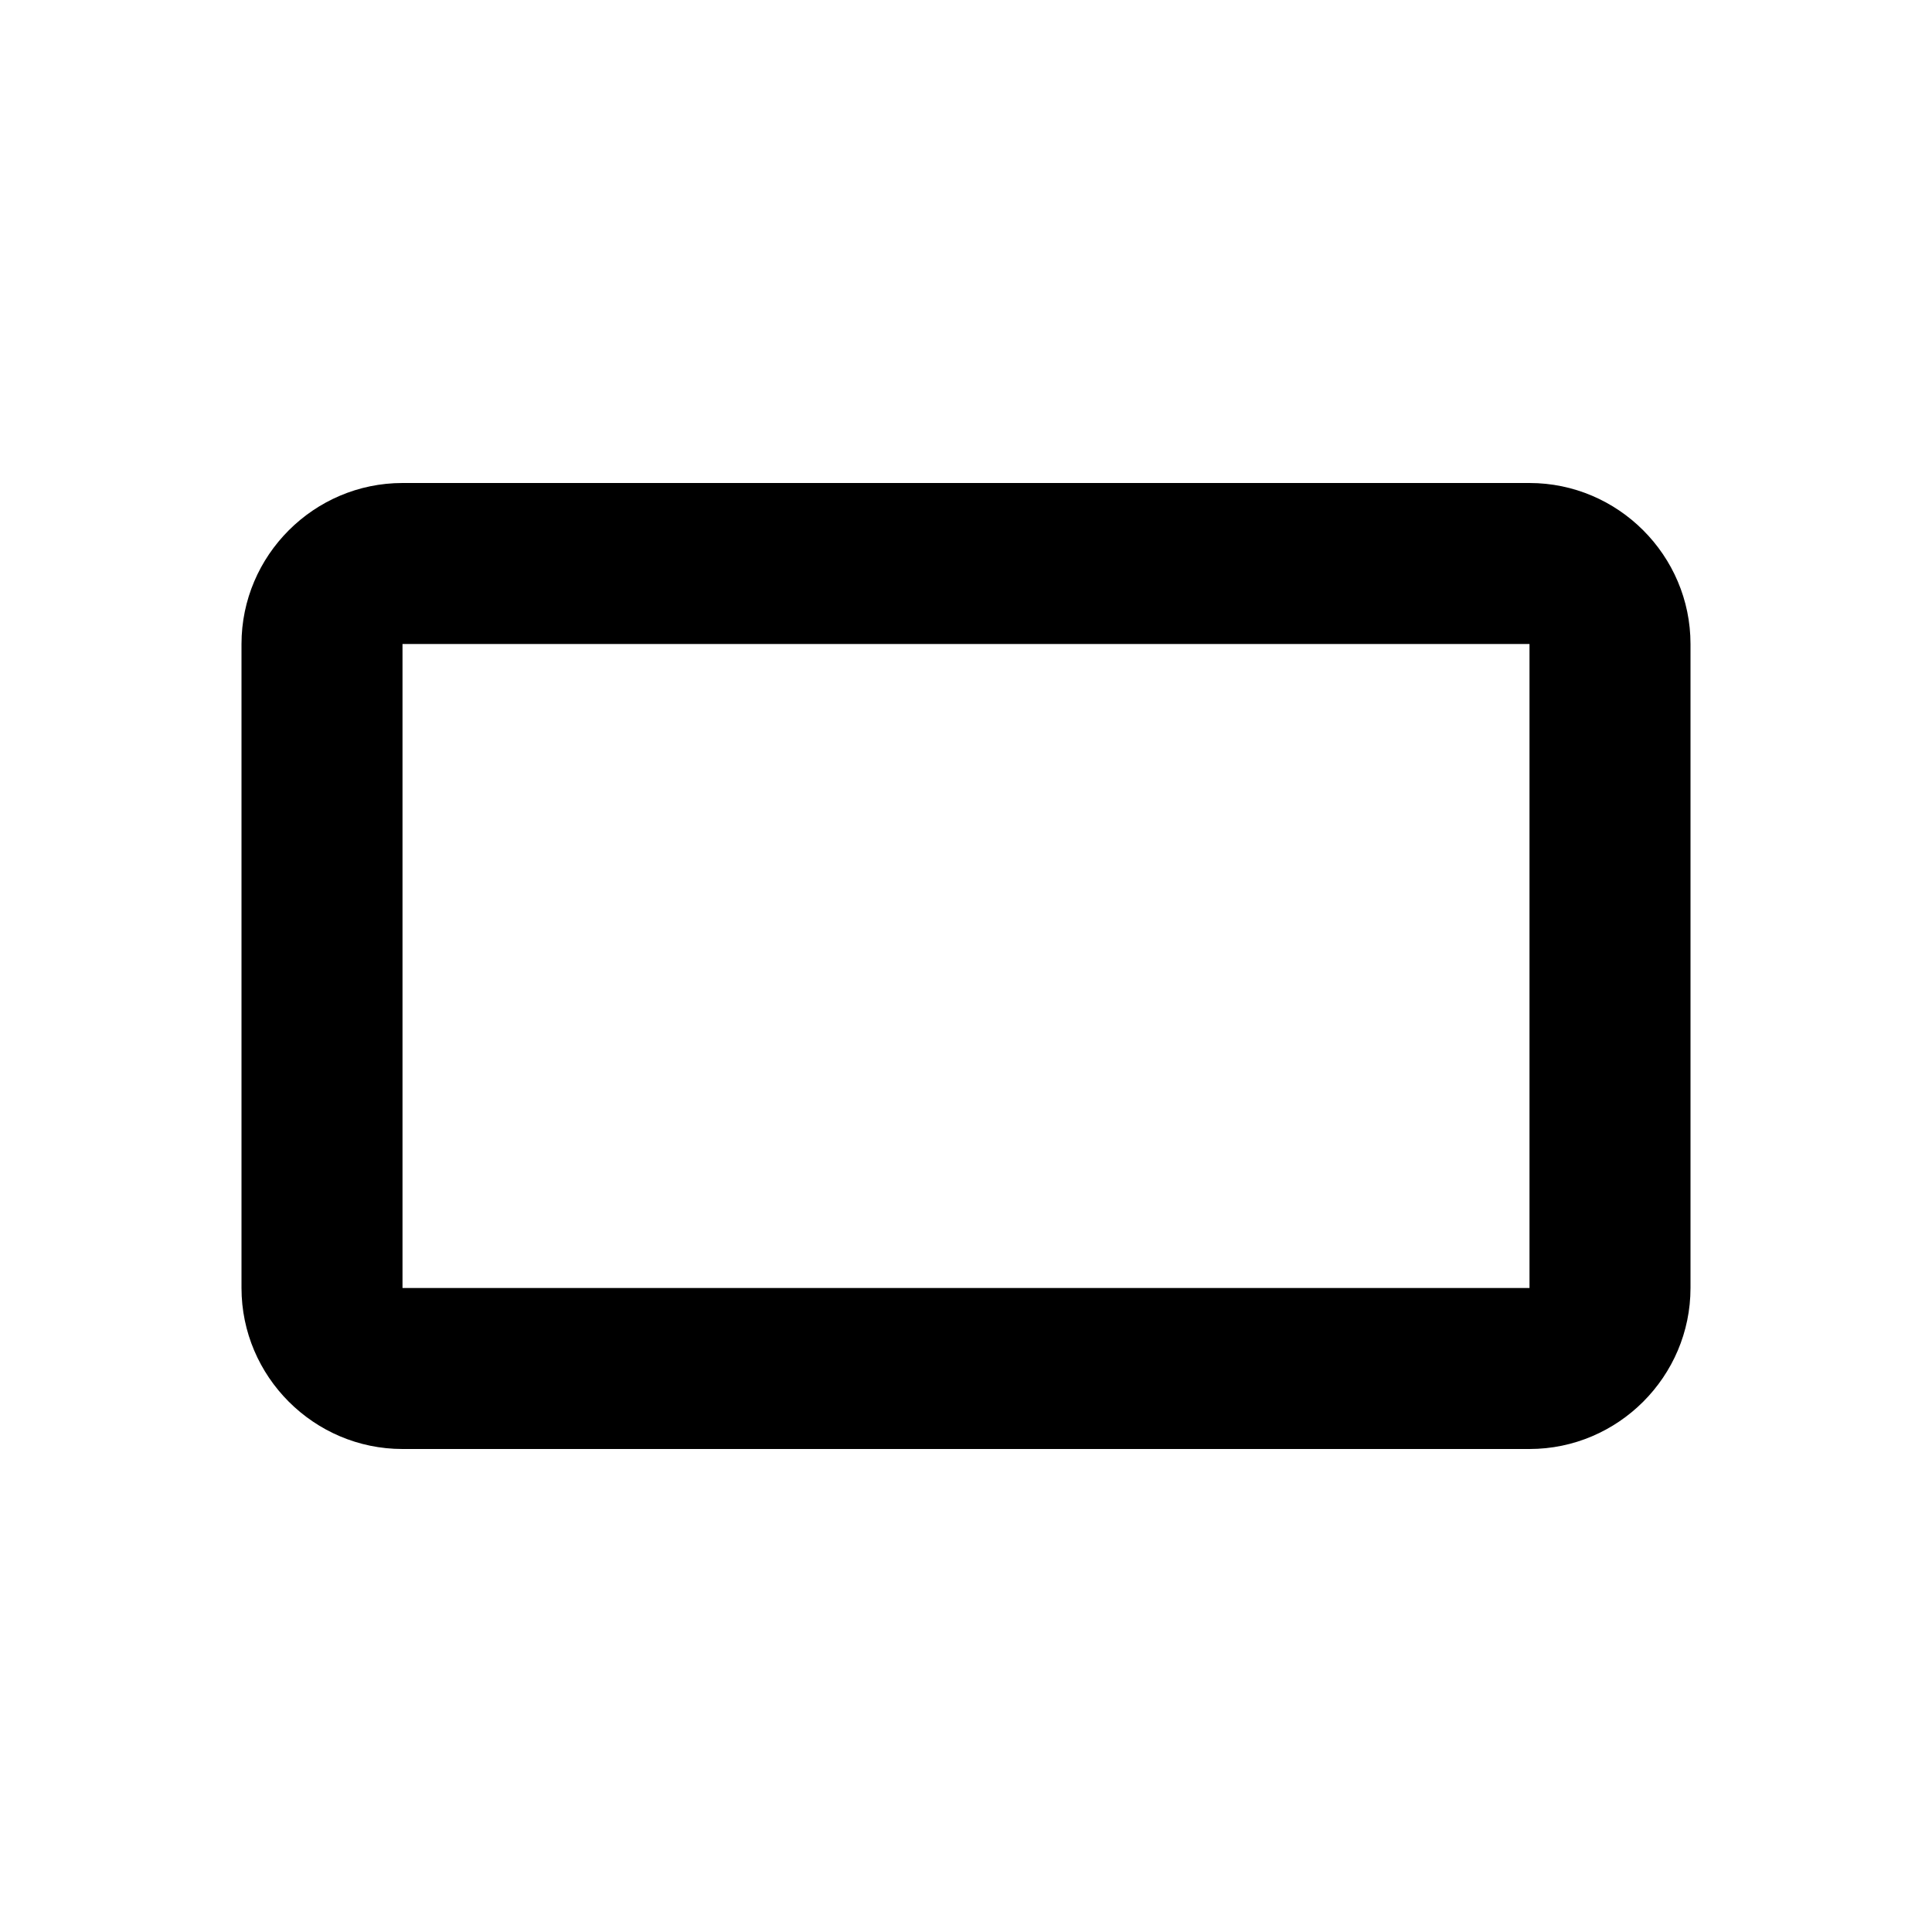
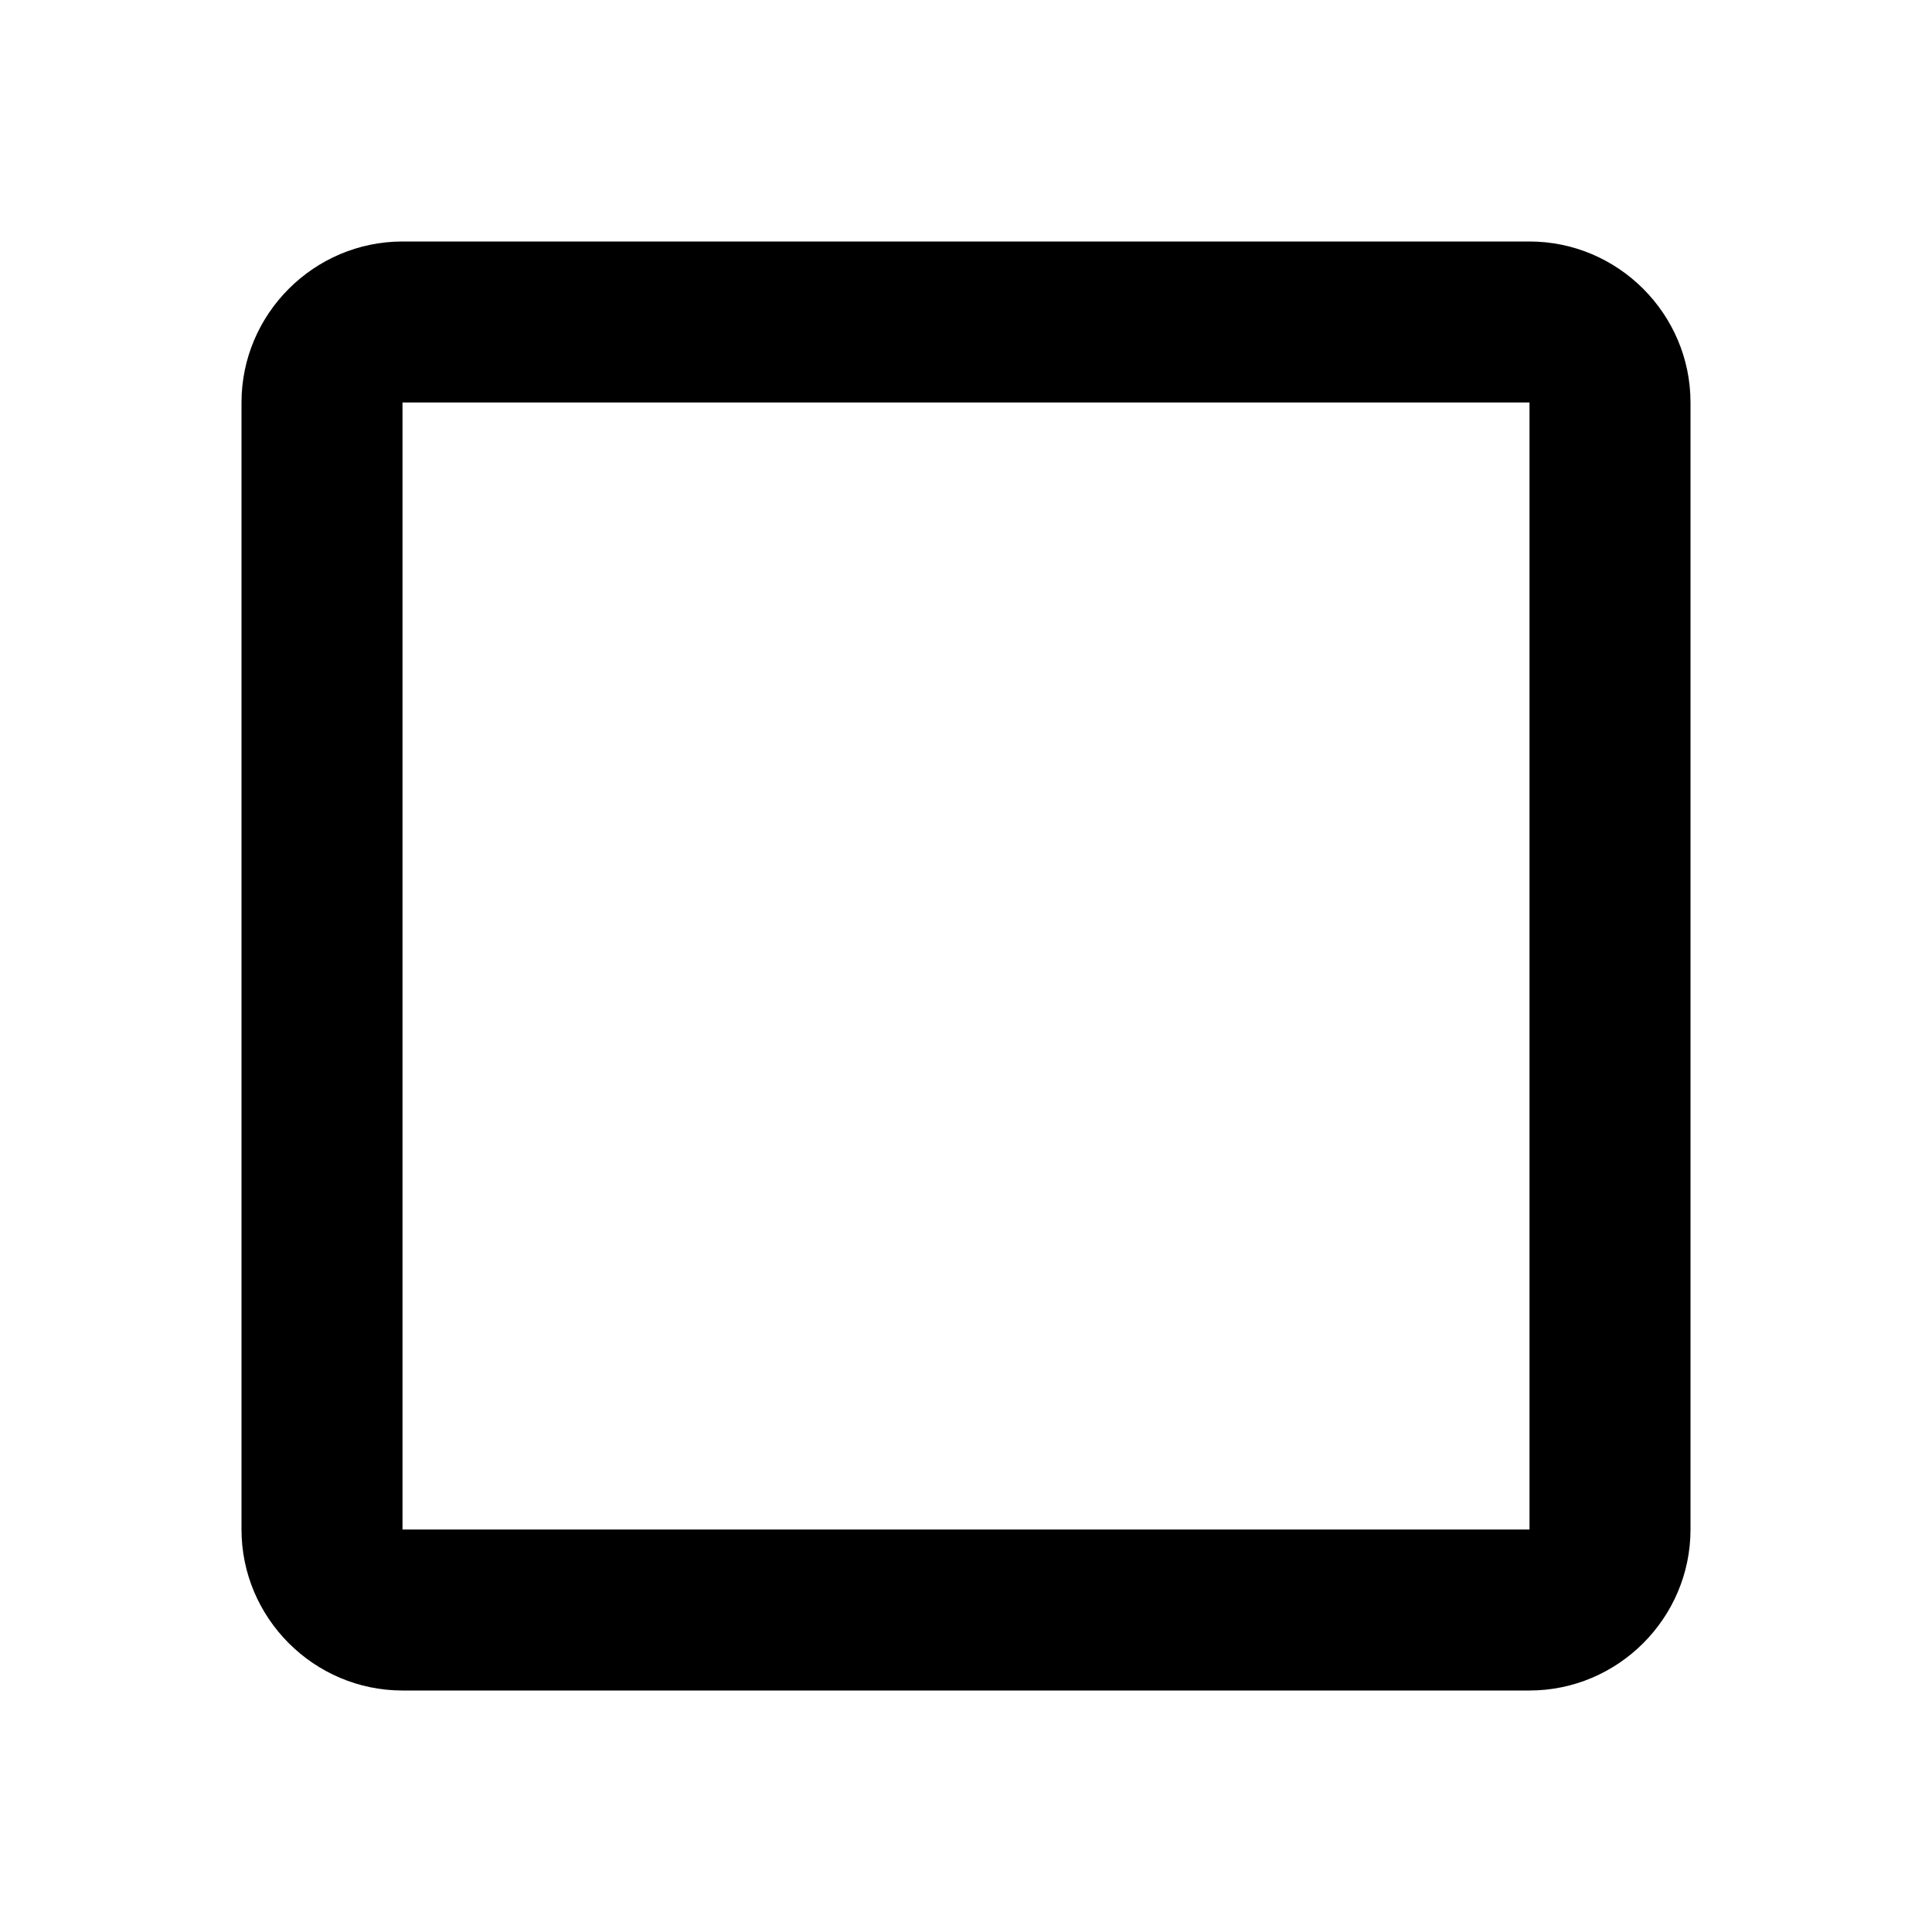
- <svg xmlns="http://www.w3.org/2000/svg" fill="#000000" height="18" viewBox="0 0 24 24" width="18">
+ <svg xmlns="http://www.w3.org/2000/svg" fill="#000000" height="24" viewBox="0 0 24 24" width="24">
+   <path d="M19 5v14H5V5h14m0-2H5c-1.1 0-2 .9-2 2v14c0 1.1.9 2 2 2h14c1.1 0 2-.9 2-2V5c0-1.1-.9-2-2-2z" />
  <path d="M0 0h24v24H0z" fill="none" />
-   <path d="M19 6H5c-1.1 0-2 .9-2 2v8c0 1.1.9 2 2 2h14c1.1 0 2-.9 2-2V8c0-1.1-.9-2-2-2zm0 10H5V8h14v8z" />
</svg>
